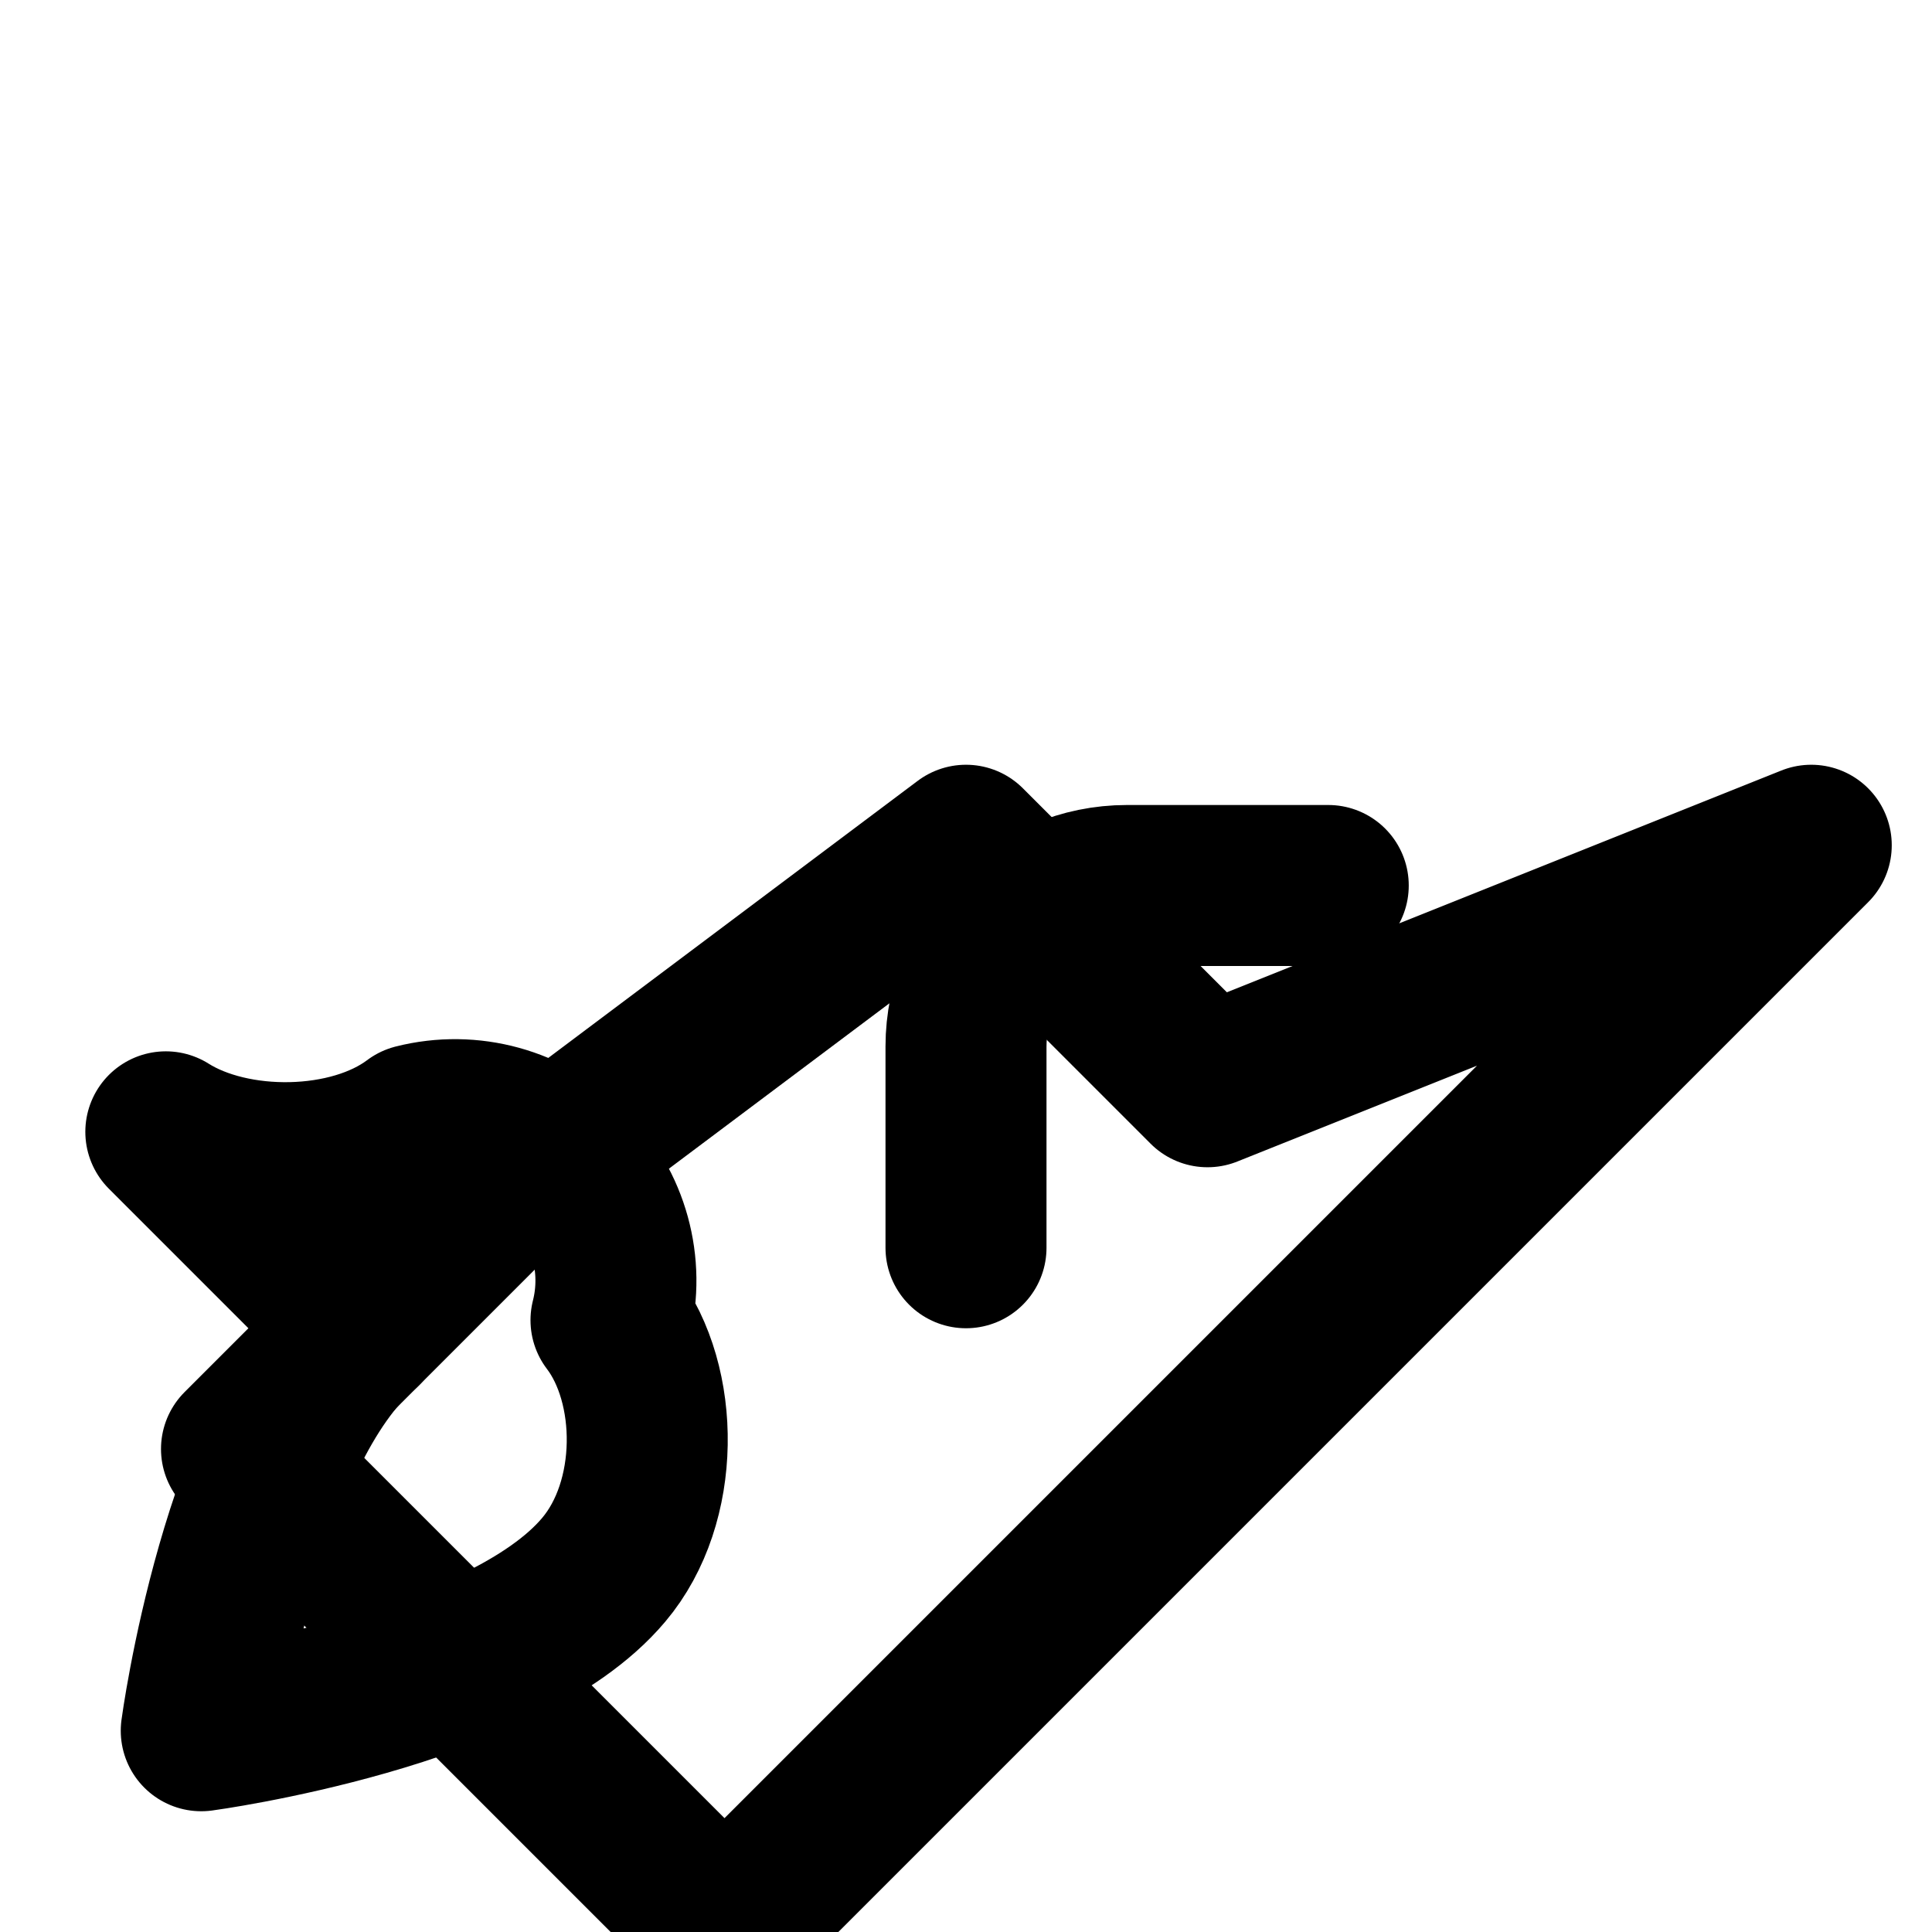
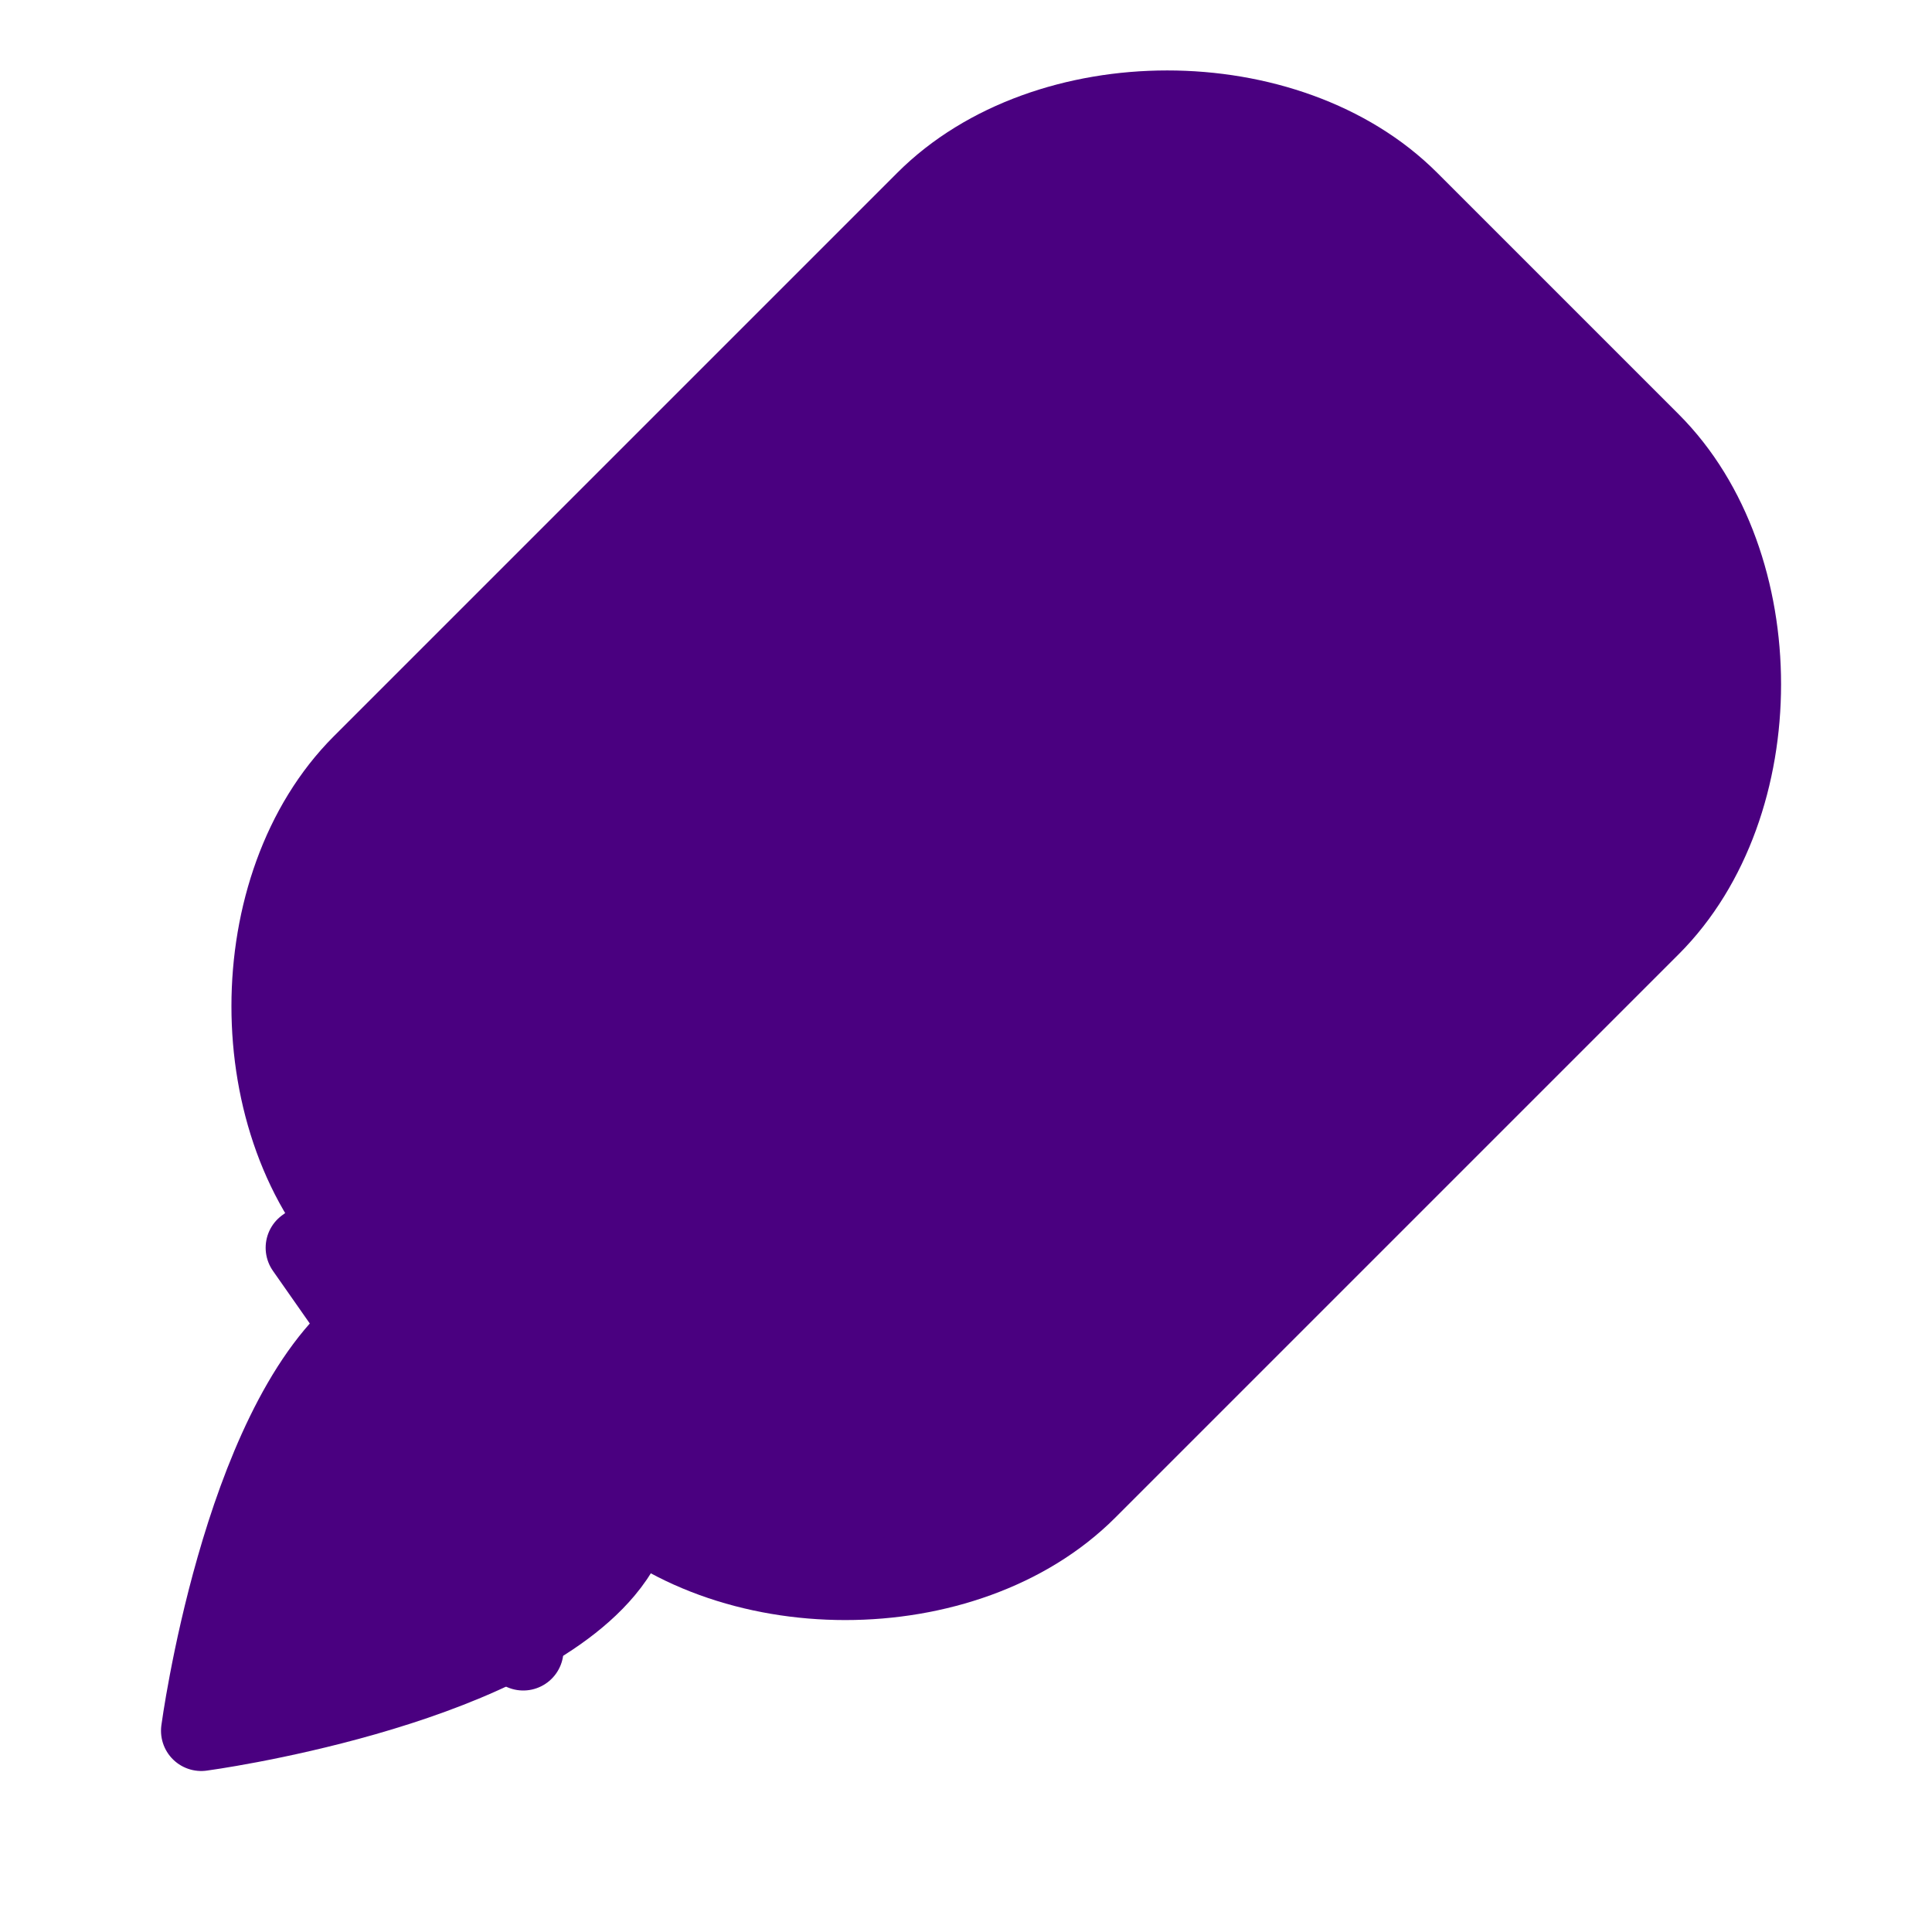
- <svg xmlns="http://www.w3.org/2000/svg" width="24" height="24" viewBox="0 0 24 24" fill="none" stroke="currentColor" stroke-width="2" stroke-linecap="round" stroke-linejoin="round" class="lucide lucide-rocket">
-   <path d="M4.5 16.5c-1.5 1.26-2 5-2 5s3.74-.5 5-2c.71-.84.7-2.3.09-3.1a2 2 0 0 0-2.43-2.43c-.81.61-2.26.62-3.1.09z" />
-   <path d="M12 15.5V13a2 2 0 0 1 2-2h2.5" />
-   <path d="m15 13.5-3-3L6 15l-3 3 6 6 13.5-13.5L15 13.5z" />
+ <svg xmlns="http://www.w3.org/2000/svg" width="24" height="24" viewBox="0 0 24 24" fill="hsl(275, 100%, 25%)" stroke="hsl(275, 100%, 25%)" stroke-width="1" stroke-linecap="round" stroke-linejoin="round">
+   <path d="M4.5 16.5c-1.5 1.26-2 5-2 5s3.74-.5 5-2c.71-.84.7-2.3.0-3.1-.69-.8-1.5-1.2-2.2-1.3-.6-.05-1.11.1-1.5.4z" />
+   <path d="m20.5 5.5-3-3c-1.5-1.5-4.5-1.5-6 0l-7 7c-1.5 1.5-1.5 4.5 0 6l3 3c1.5 1.5 4.5 1.5 6 0l7-7c1.5-1.5 1.5-4.5 0-6z" />
+   <path d="m15 5 4 4" />
+   <path d="M9 15c-1.5 1.5-2.2 3.5-2.5 5.5" />
+   <path d="M15 9c1.5-1.5 3.5-2.2 5.5-2.5" />
</svg>
